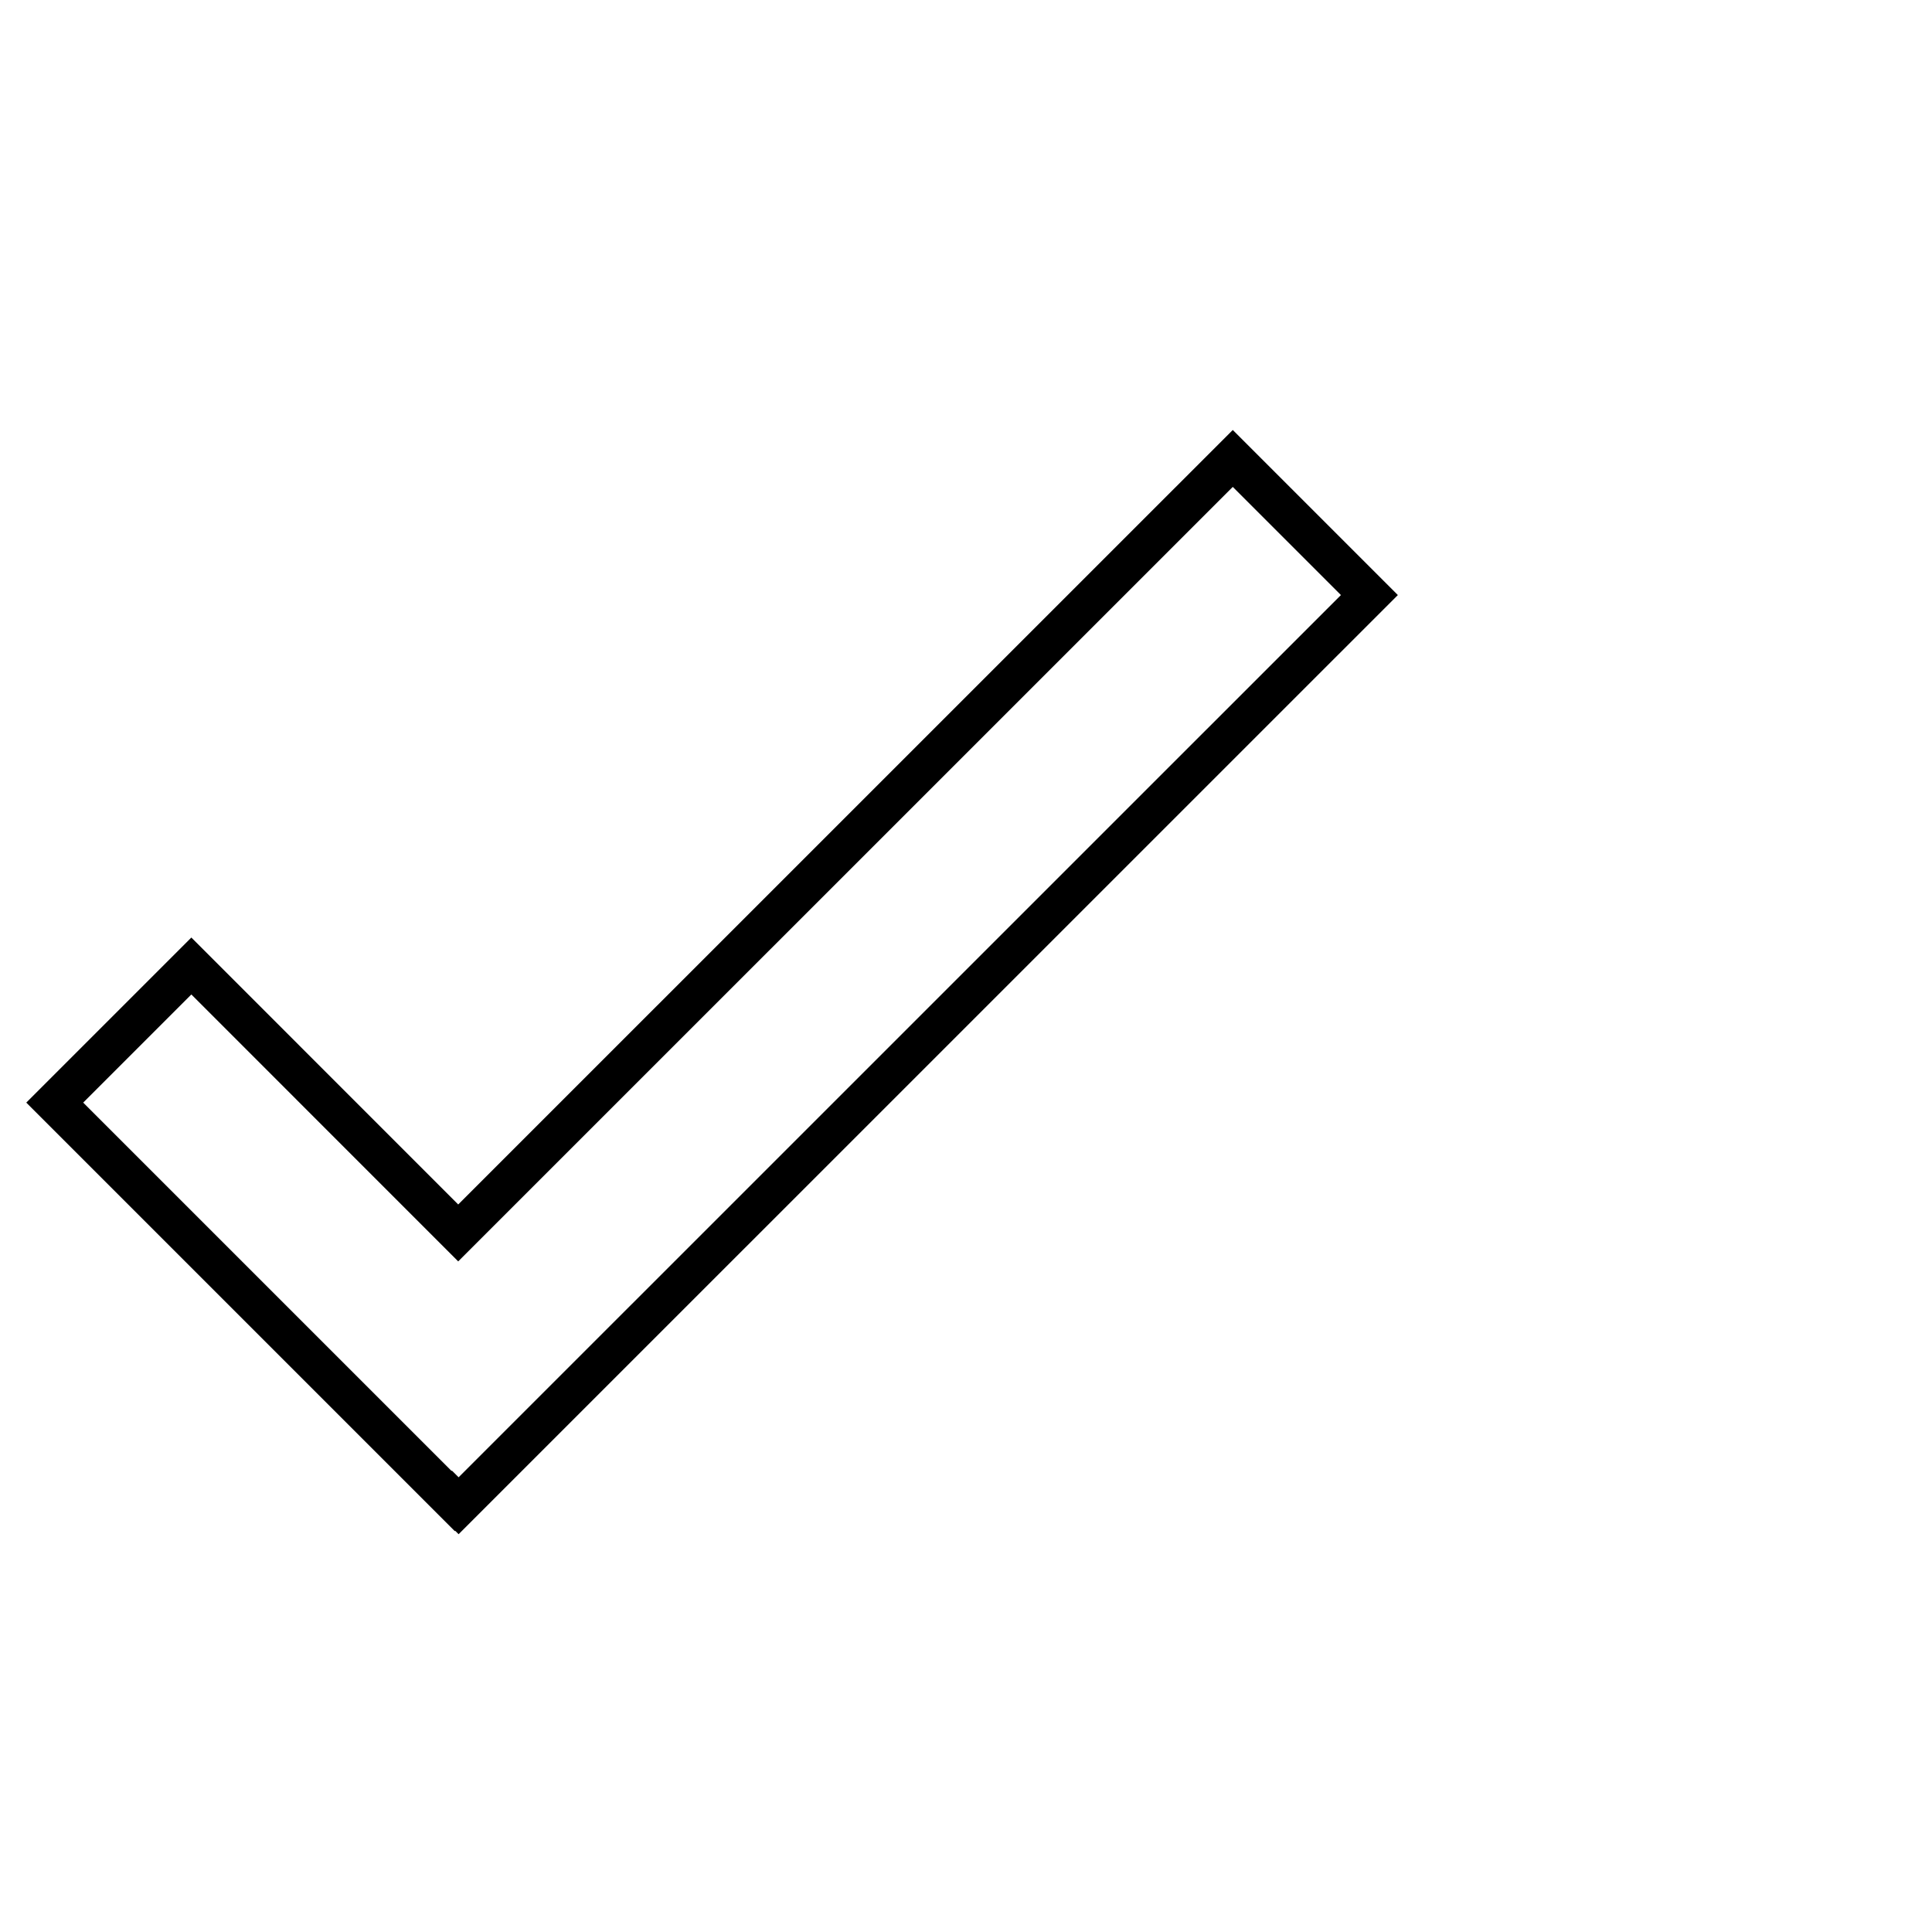
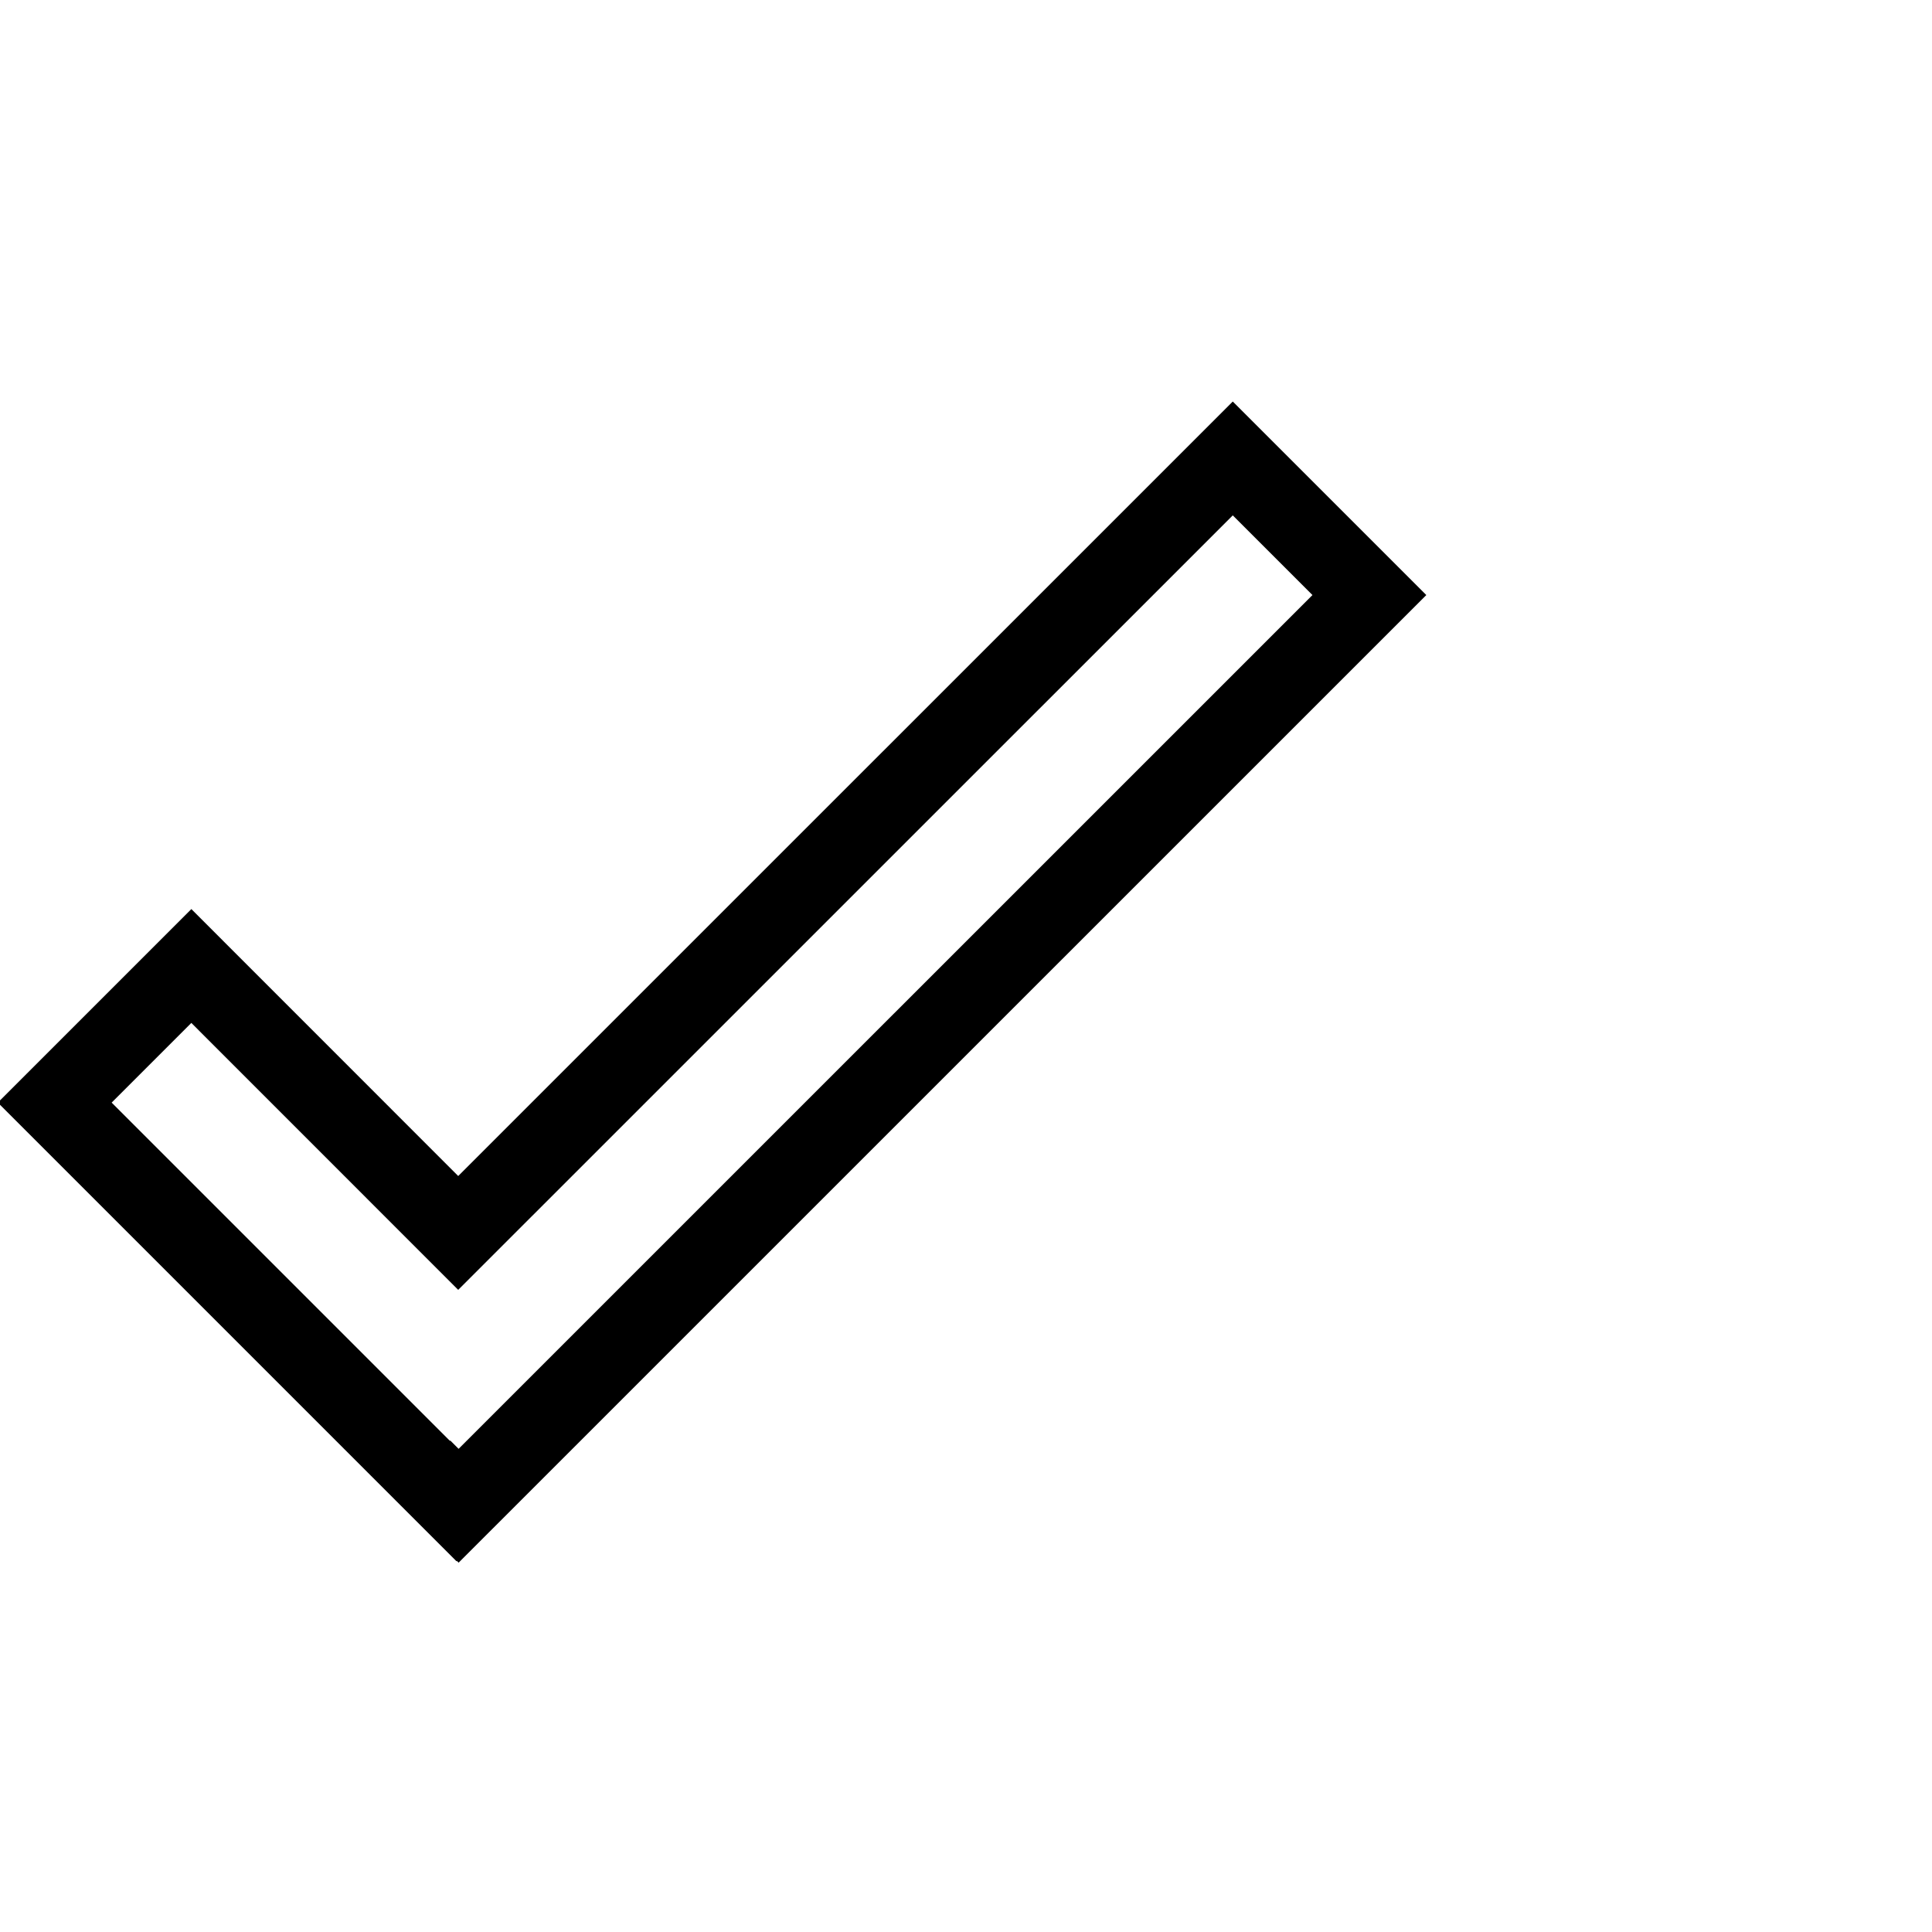
<svg xmlns="http://www.w3.org/2000/svg" width="24px" height="24px" viewBox="0 0 24 24" version="1.1">
  <g id="read-receipt-sent-icon" stroke="none" stroke-width="1" fill="none" fill-rule="evenodd">
    <rect id="Rectangle" x="0" y="0" width="24" height="24" />
-     <path d="M15.314,5.695 L17.011,7.392 L5.697,18.705 L5.634,18.642 L5.63,18.647 L0.68,13.697 L2.377,12 L5.692,15.316 L15.314,5.695 Z" id="Combined-Shape" stroke="#000000" stroke-width="0.5" />
+     <path d="M15.314,5.695 L17.011,7.392 L5.697,18.705 L5.634,18.642 L5.63,18.647 L0.68,13.697 L2.377,12 L5.692,15.316 L15.314,5.695 Z" id="Combined-Shape" stroke="#000000" />
  </g>
</svg>
